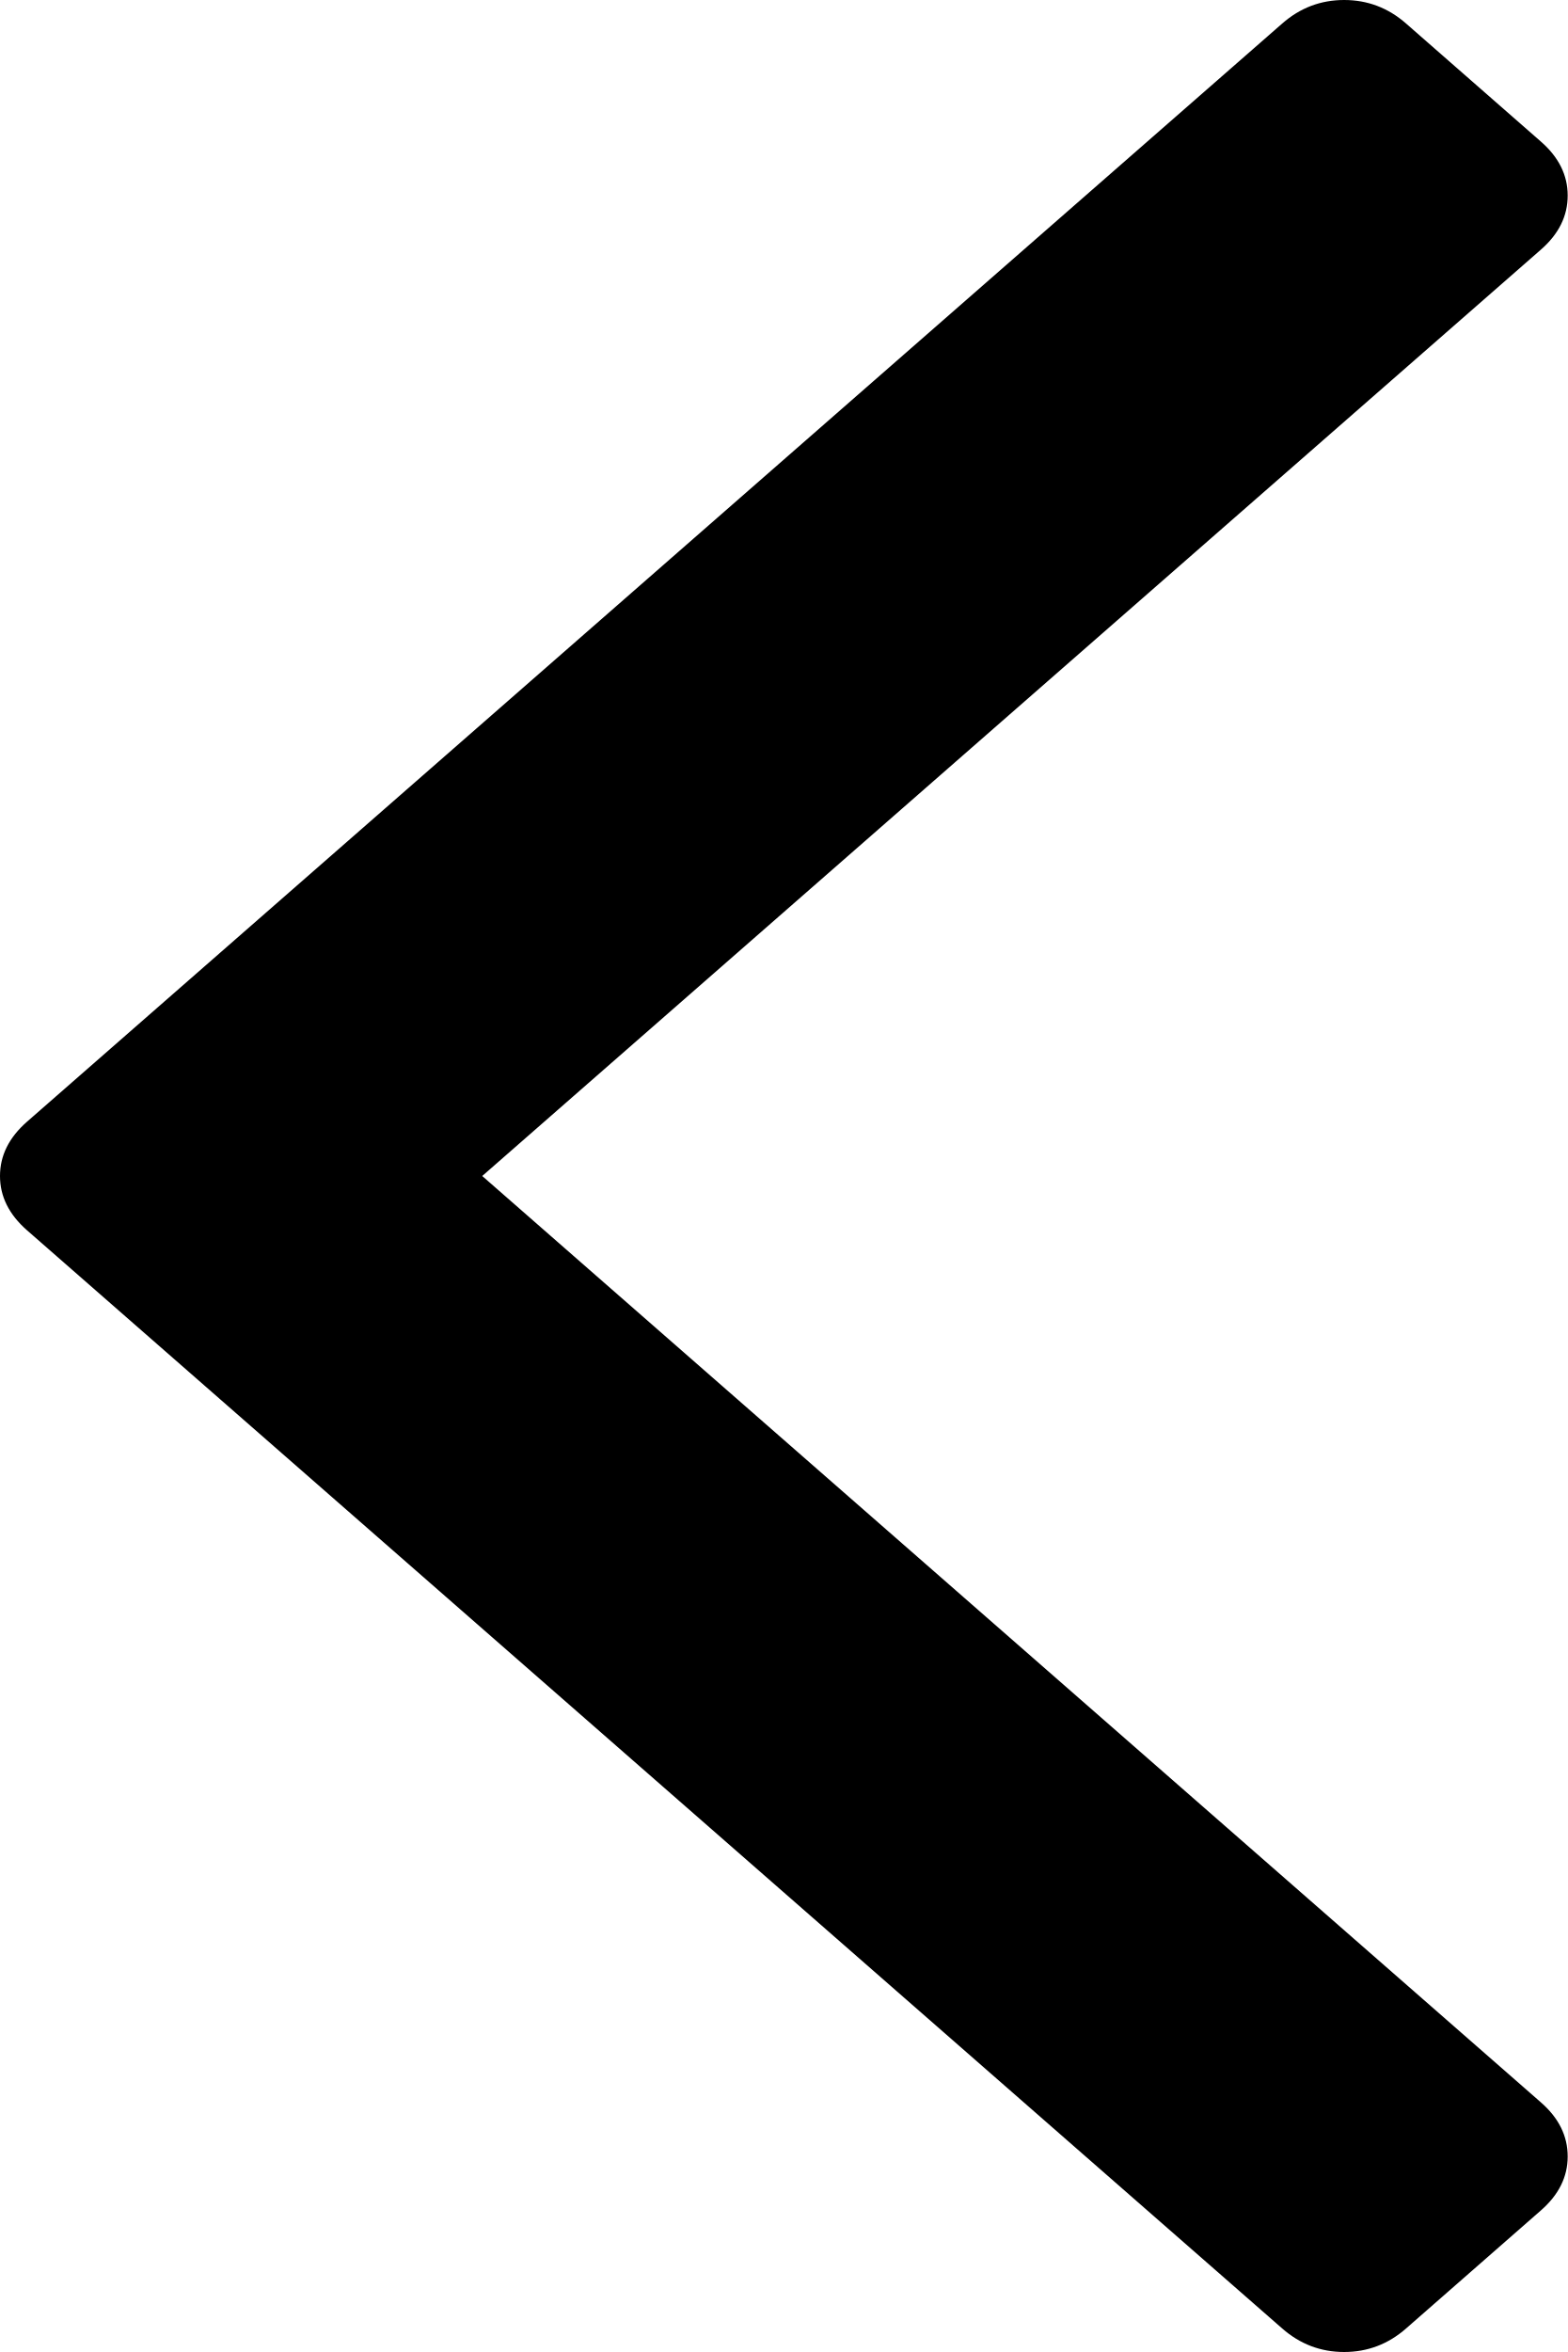
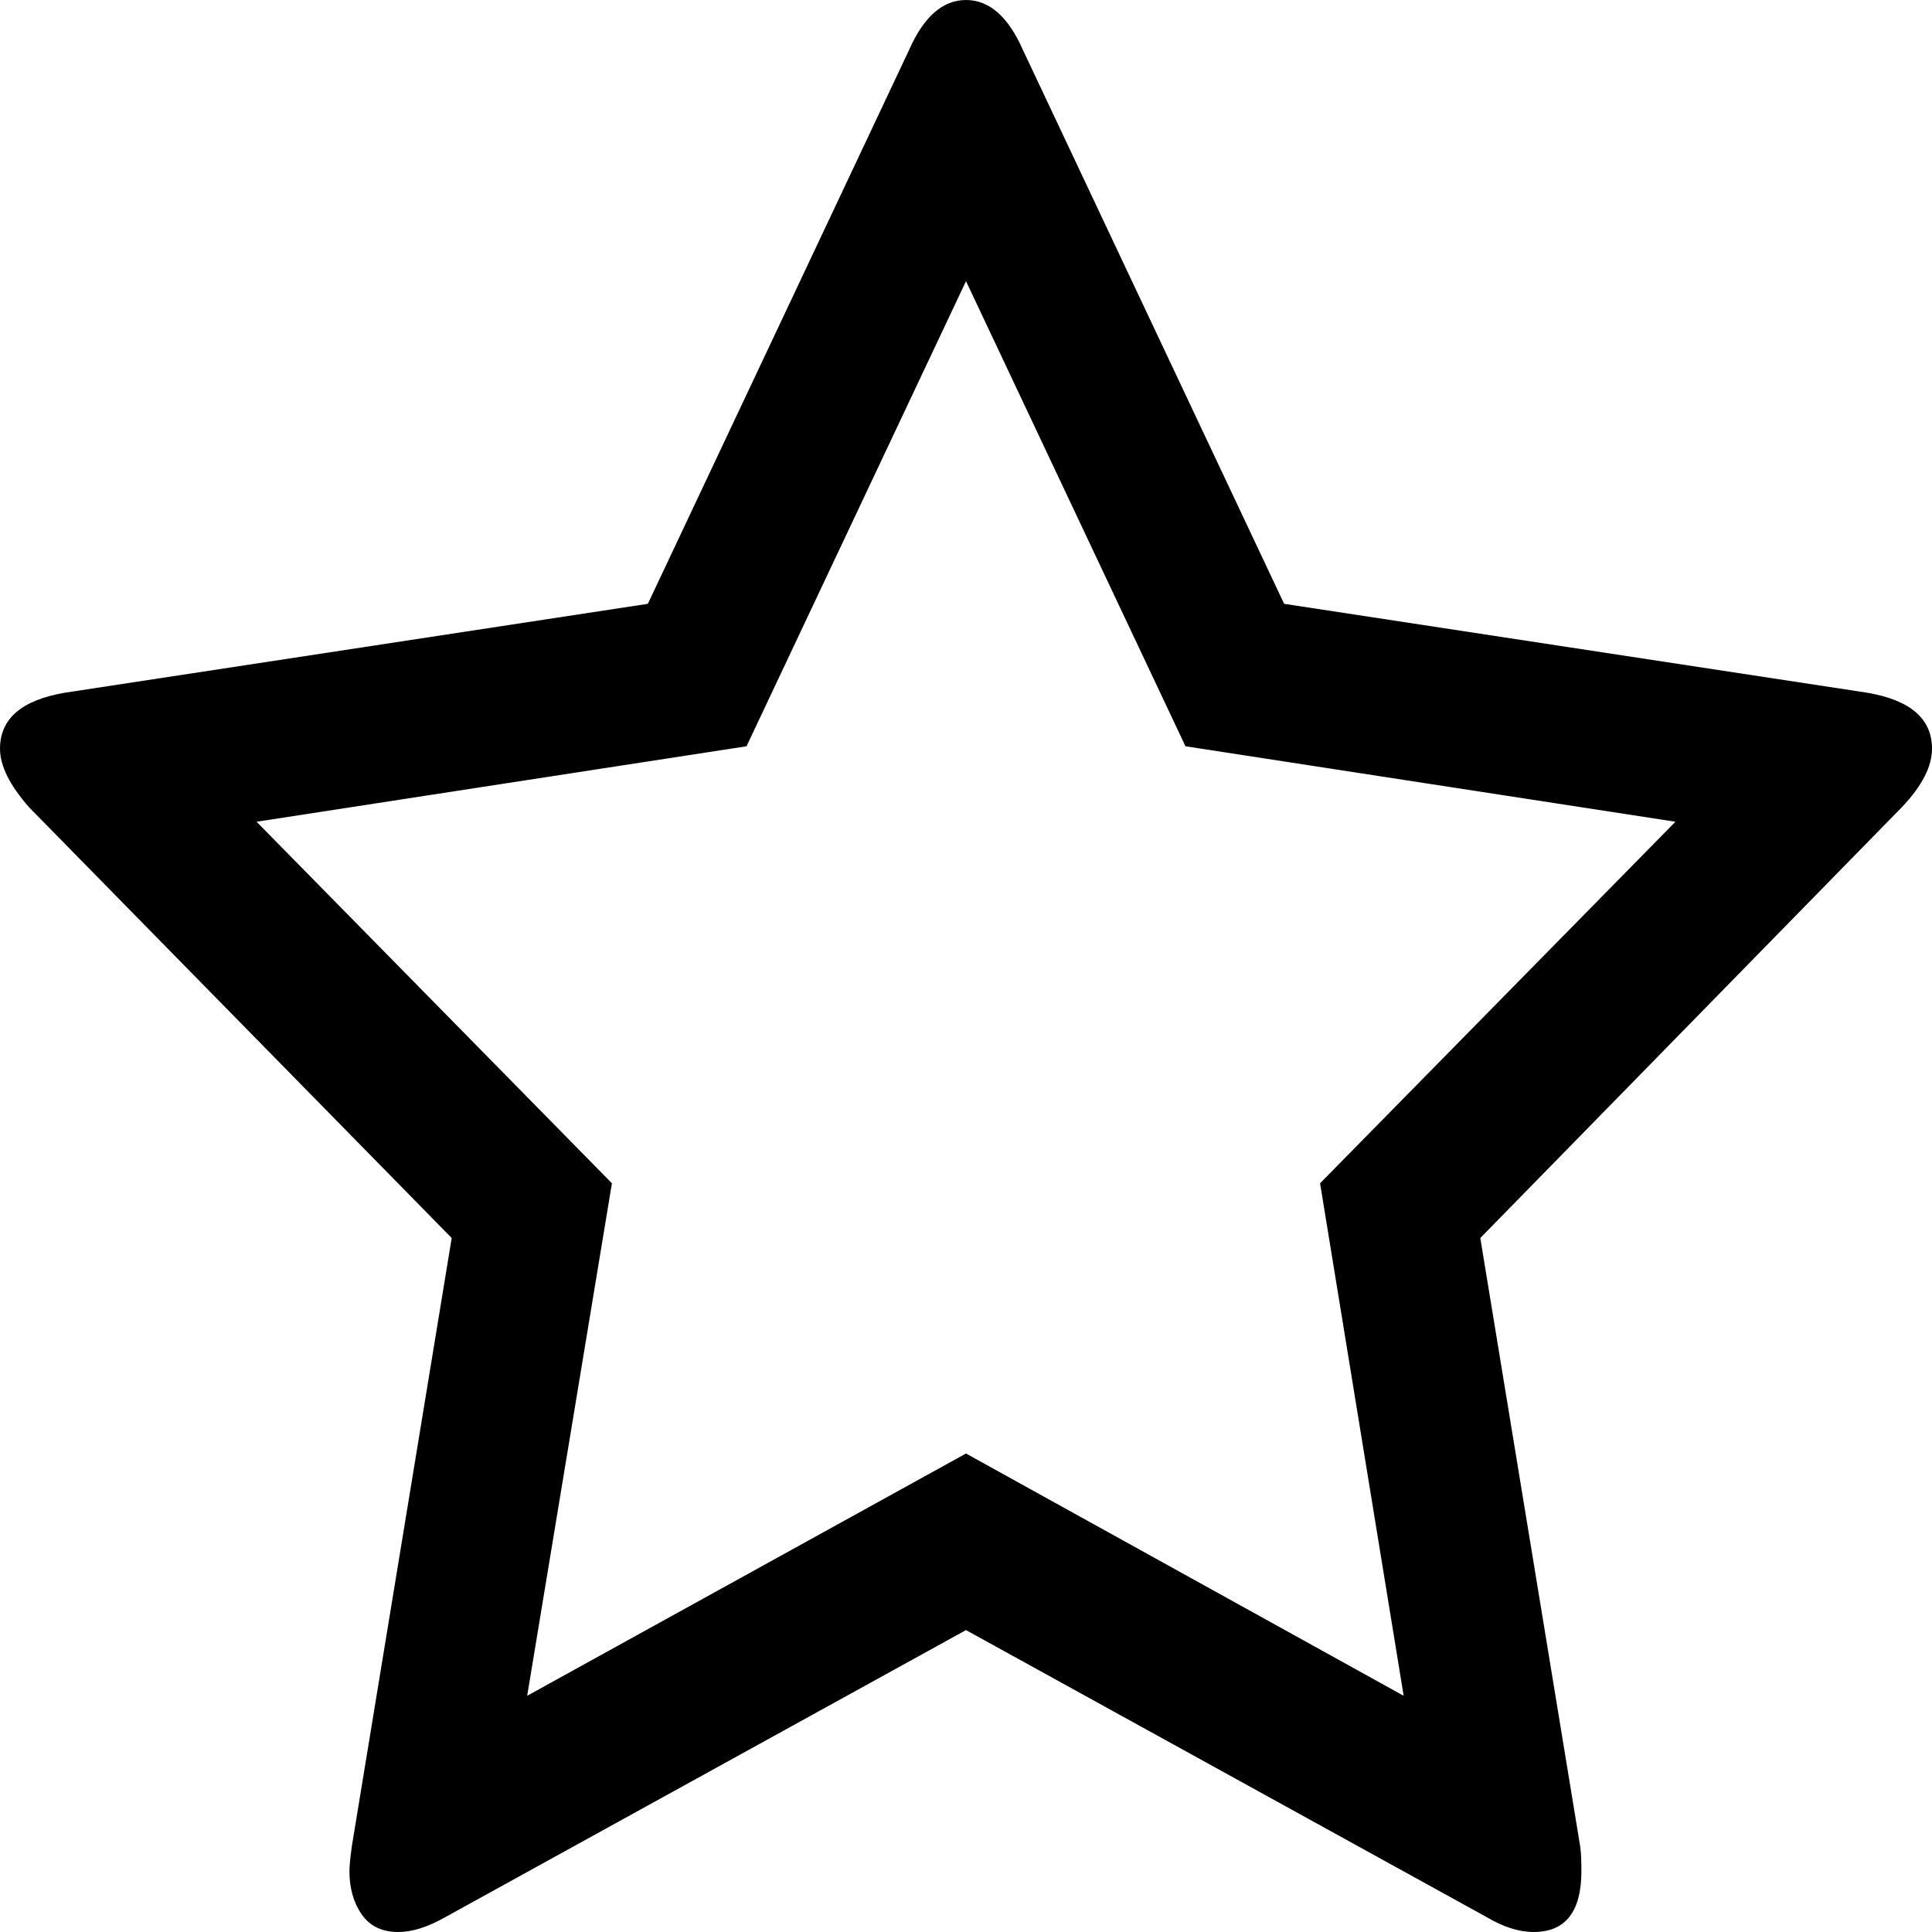
- <svg xmlns="http://www.w3.org/2000/svg" version="1.1" width="10px" height="15px">
-   <g transform="matrix(1 0 0 1 -691 -2397 )">
-     <path d="M 9.828 0.902  C 9.943 1.002  10 1.117  10 1.247  C 10 1.378  9.943 1.493  9.828 1.593  L 3.076 7.5  L 9.828 13.407  C 9.943 13.507  10 13.622  10 13.753  C 10 13.883  9.943 13.998  9.828 14.098  L 8.969 14.85  C 8.855 14.95  8.723 15  8.574 15  C 8.425 15  8.293 14.95  8.179 14.85  L 0.172 7.846  C 0.057 7.745  0 7.63  0 7.5  C 0 7.37  0.057 7.255  0.172 7.154  L 8.179 0.15  C 8.293 0.05  8.425 0  8.574 0  C 8.723 0  8.855 0.05  8.969 0.15  L 9.828 0.902  Z " fill-rule="nonzero" fill="#000000" stroke="none" transform="matrix(1 0 0 1 691 2397 )" />
+ <svg xmlns="http://www.w3.org/2000/svg" version="1.1" width="15px" height="15px">
+   <g transform="matrix(1 0 0 1 -920 -352 )">
+     <path d="M 10.898 13.166  L 10.249 9.187  L 13.008 6.38  L 9.204 5.794  L 7.5 2.183  L 5.796 5.794  L 1.992 6.38  L 4.751 9.187  L 4.093 13.166  L 7.5 11.285  L 10.898 13.166  Z M 14.495 5.378  C 14.832 5.435  15 5.58  15 5.813  C 15 5.951  14.922 6.103  14.766 6.267  L 11.493 9.612  L 12.269 14.338  C 12.275 14.382  12.278 14.445  12.278 14.527  C 12.278 14.842  12.154 15  11.908 15  C 11.794 15  11.674 14.962  11.547 14.887  L 7.5 12.656  L 3.453 14.887  C 3.32 14.962  3.2 15  3.092 15  C 2.966 15  2.871 14.954  2.808 14.863  C 2.745 14.772  2.713 14.66  2.713 14.527  C 2.713 14.49  2.719 14.427  2.731 14.338  L 3.507 9.612  L 0.225 6.267  C 0.075 6.096  0 5.945  0 5.813  C 0 5.58  0.168 5.435  0.505 5.378  L 5.03 4.688  L 7.058 0.388  C 7.172 0.129  7.32 0  7.5 0  C 7.68 0  7.828 0.129  7.942 0.388  L 9.97 4.688  L 14.495 5.378  Z " fill-rule="nonzero" fill="#000000" stroke="none" transform="matrix(1 0 0 1 920 352 )" />
  </g>
</svg>
